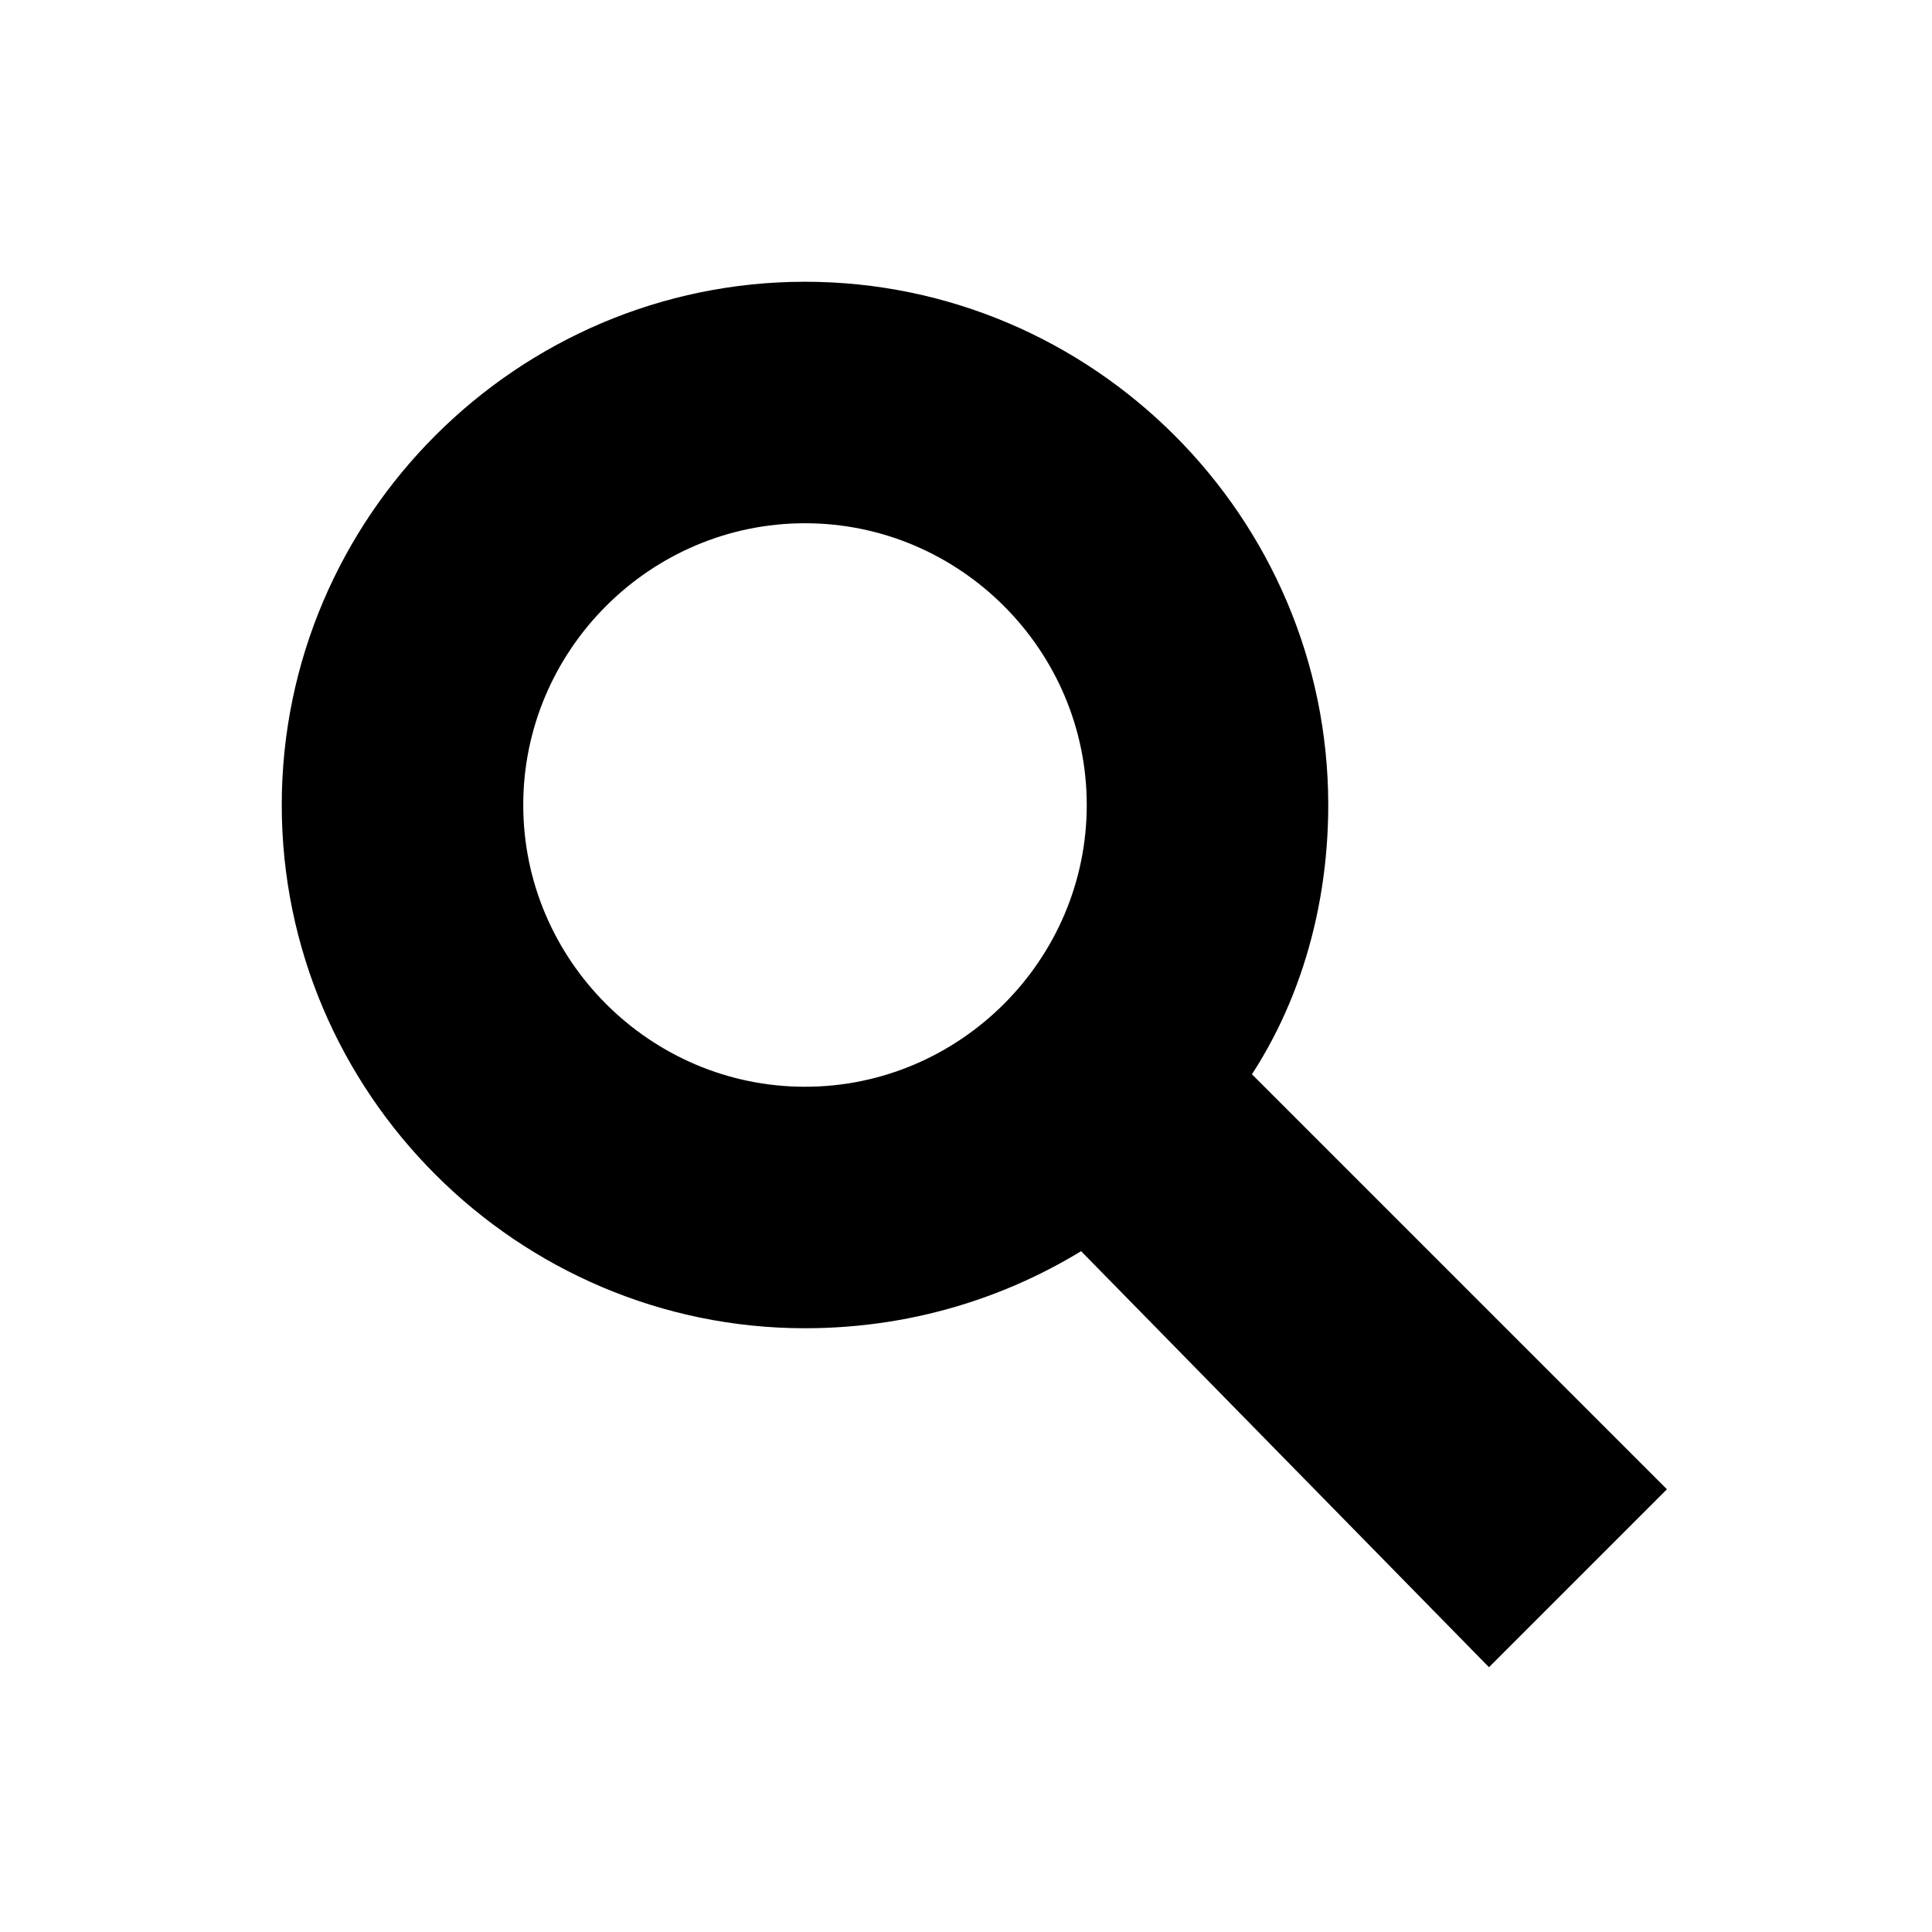
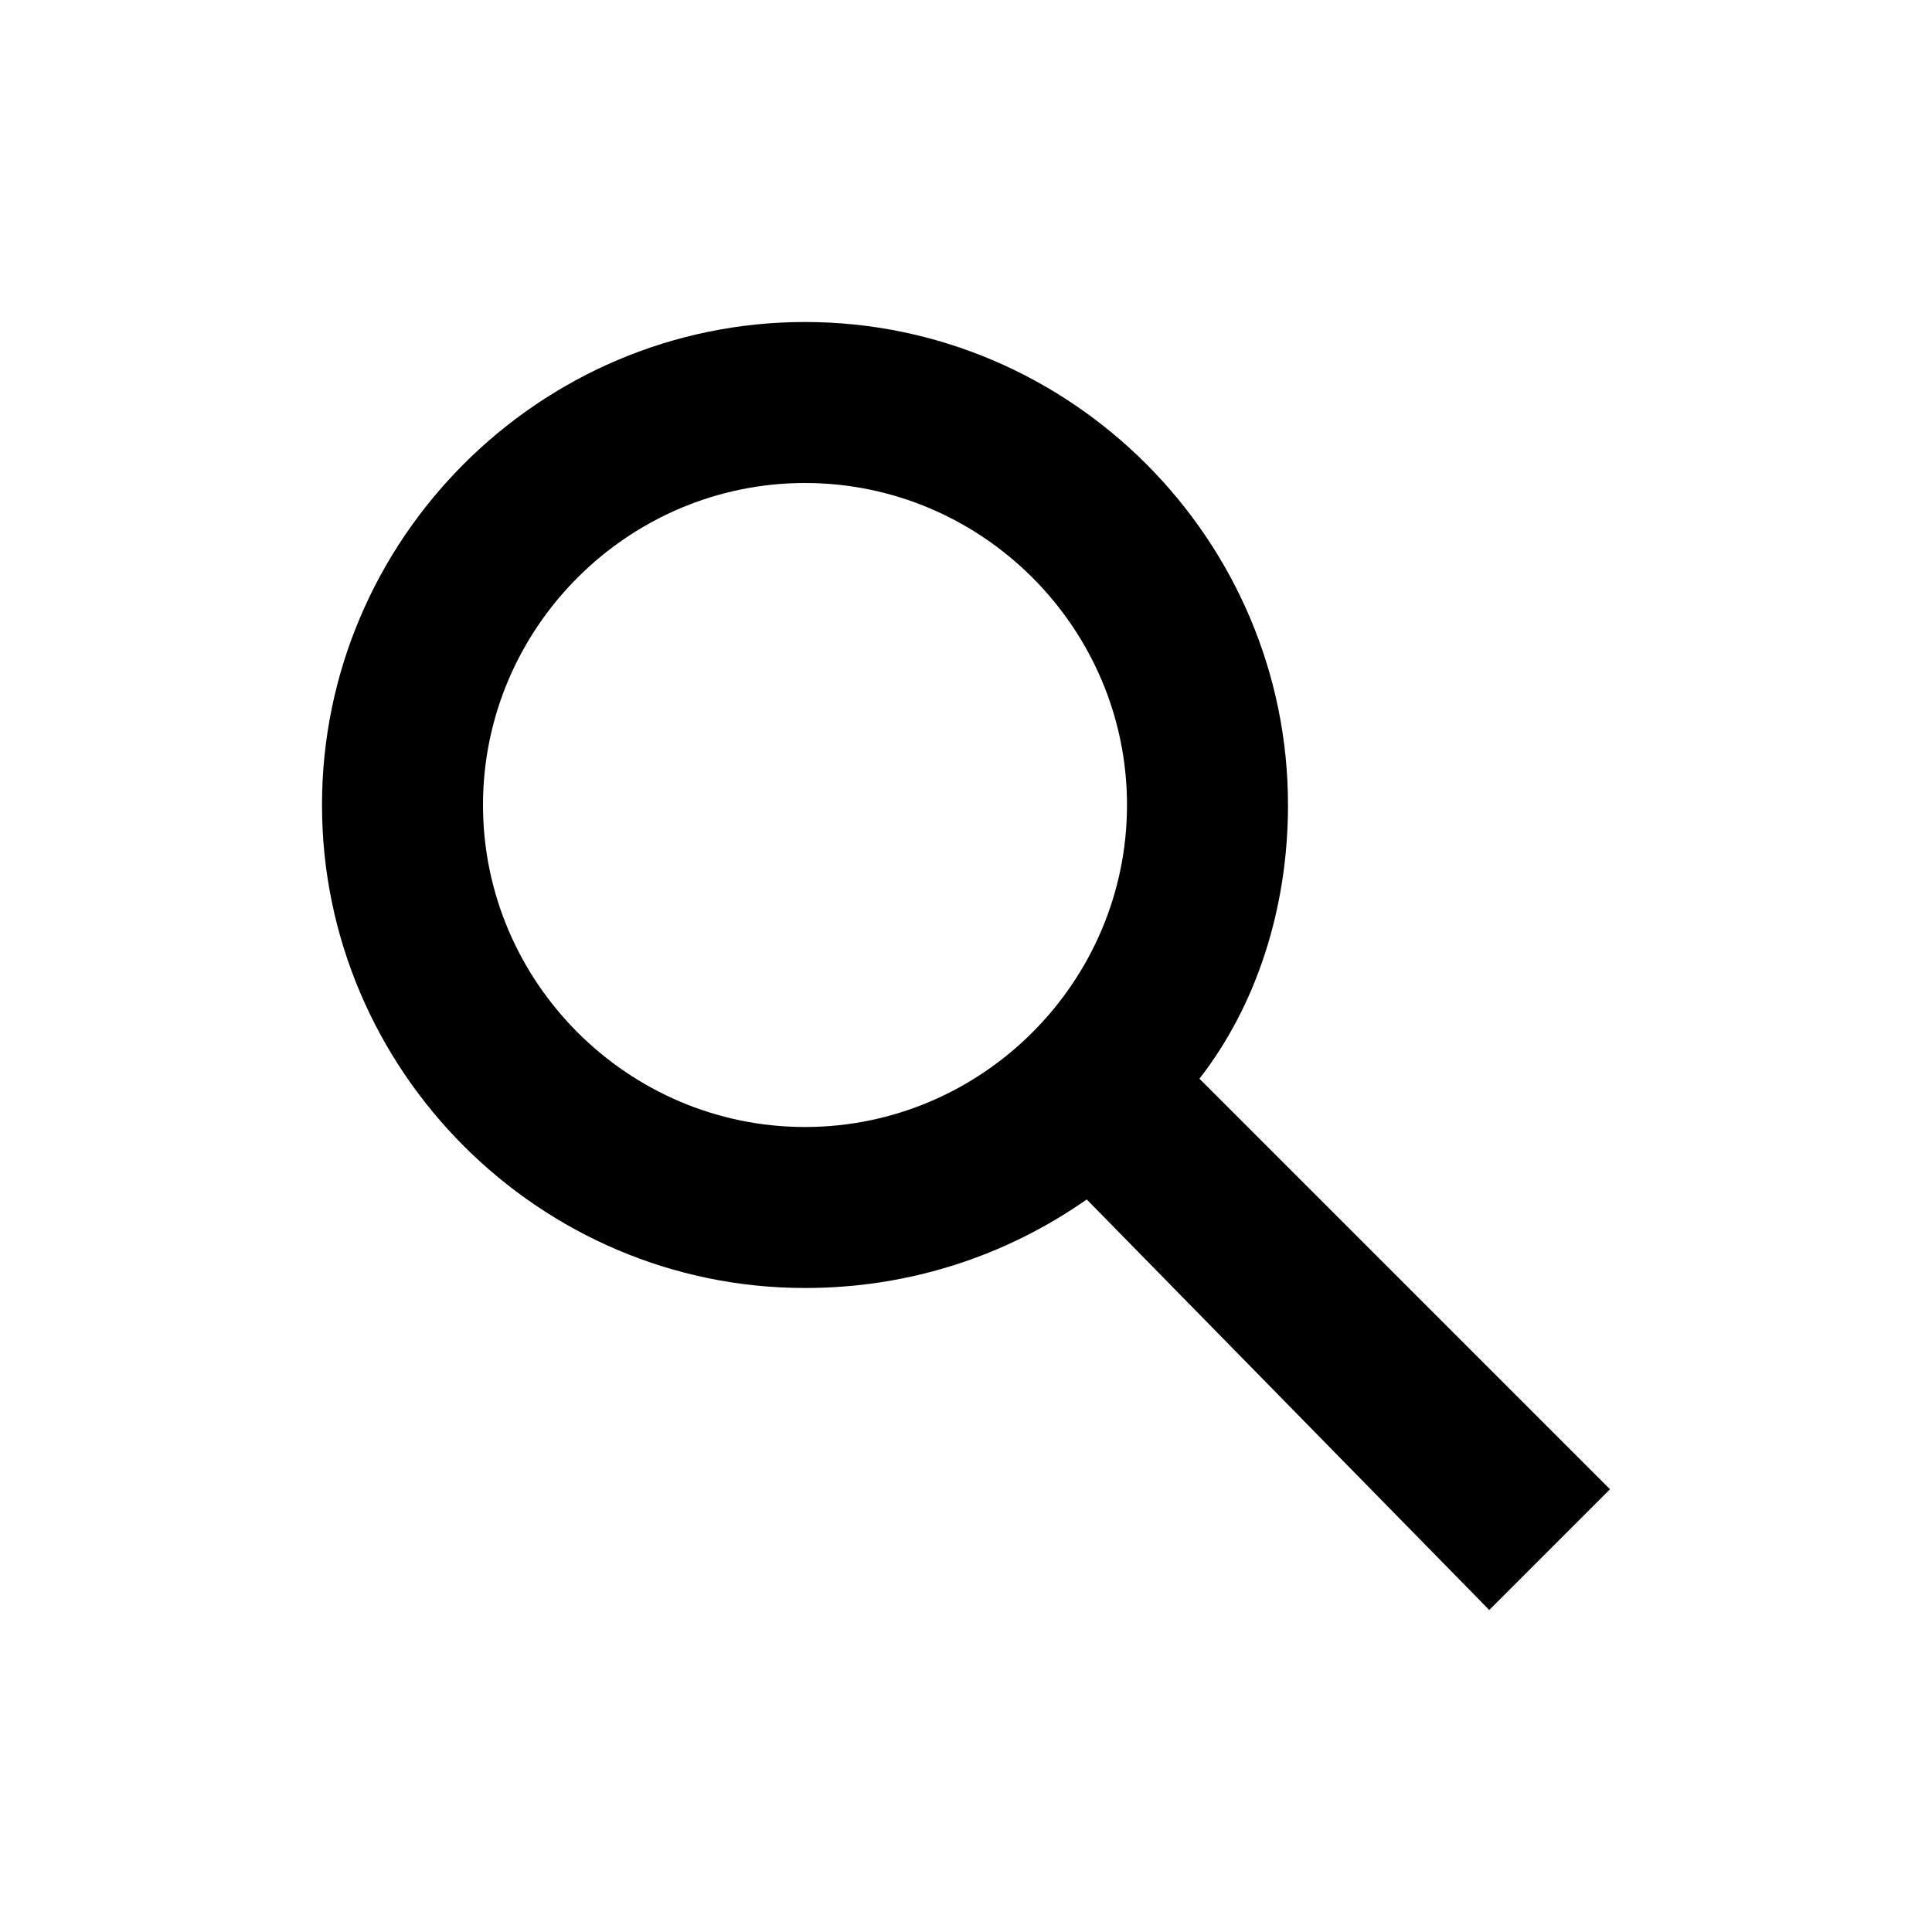
- <svg x="0" y="0" viewBox="0 0 24 24" stroke="currentColor">
+ <svg x="0" y="0" viewBox="0 0 24 24" stroke="none" fill="currentColor">
  <path id="magnifying-glass-chunky_svg__eds-icon--magnifying-glass-chunky_base" fill-rule="evenodd" clip-rule="evenodd" d="M10 14c2.2 0 4-1.8 4-4s-1.8-4-4-4-4 1.8-4 4 1.8 4 4 4zm3.5.9c-1 .7-2.2 1.1-3.5 1.1-3.3 0-6-2.7-6-6s2.7-6 6-6 6 2.7 6 6c0 1.3-.4 2.5-1.1 3.4l5.1 5.1-1.5 1.5-5-5.1z" />
</svg>
